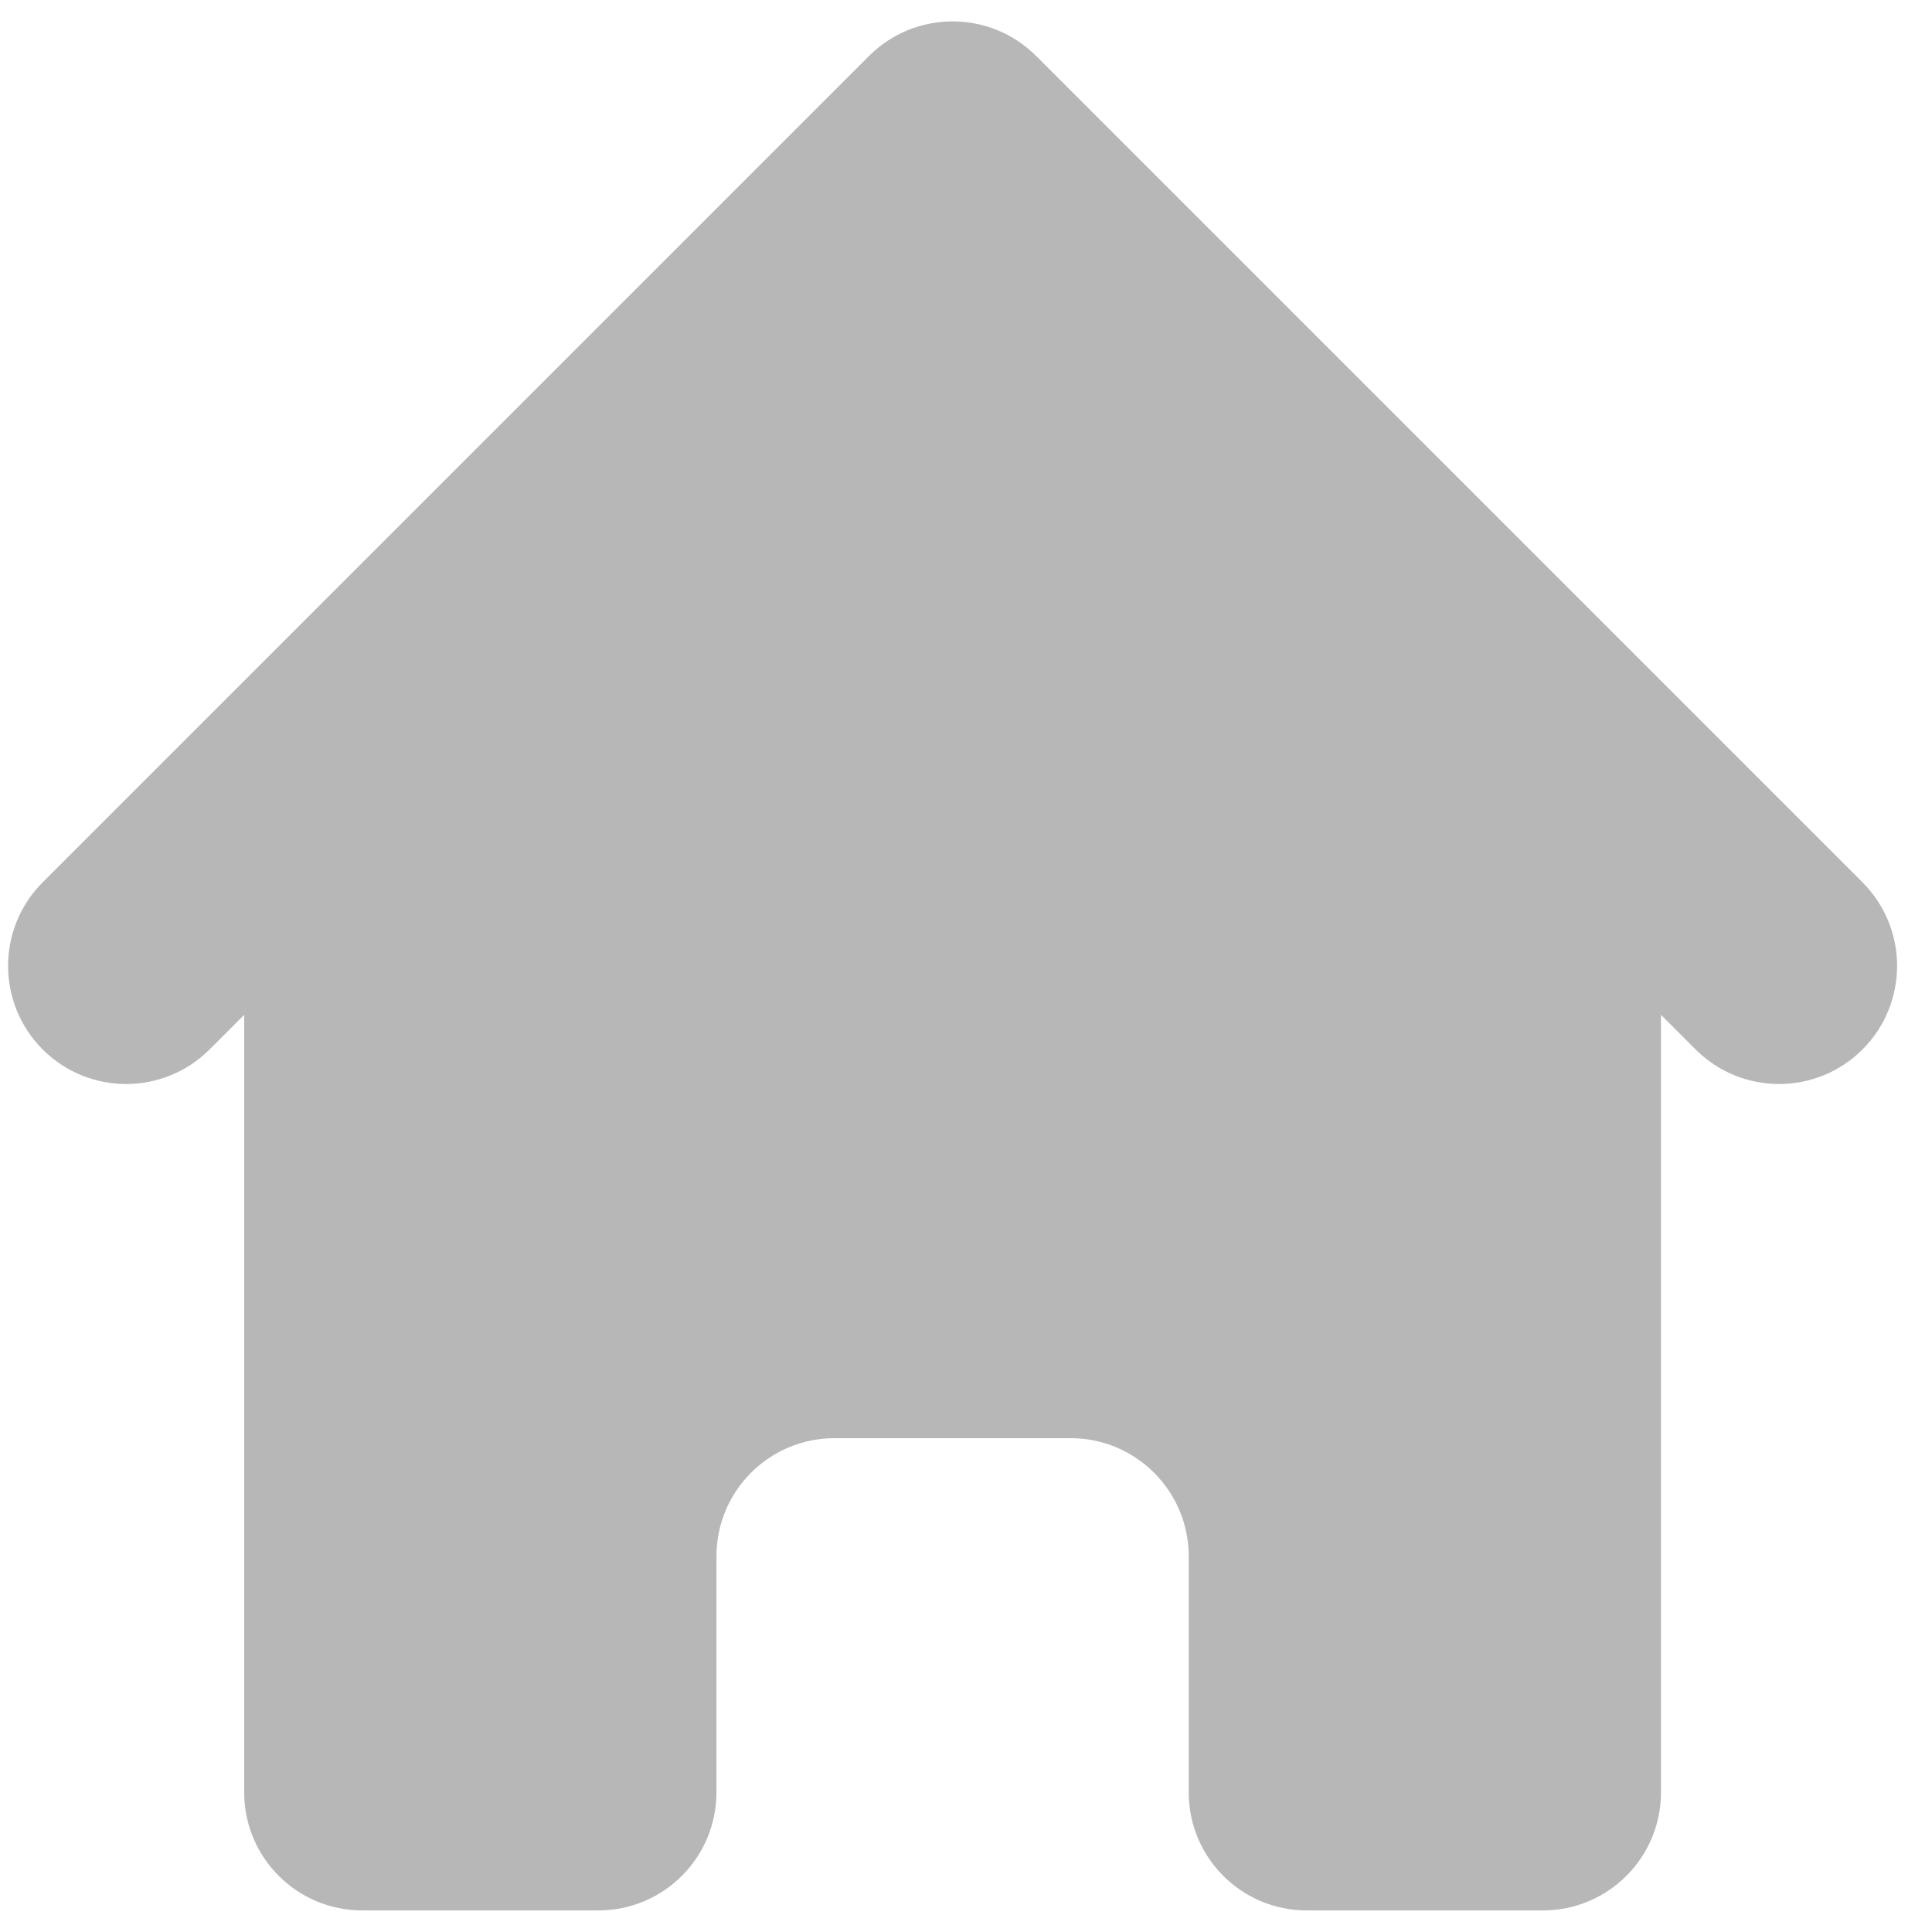
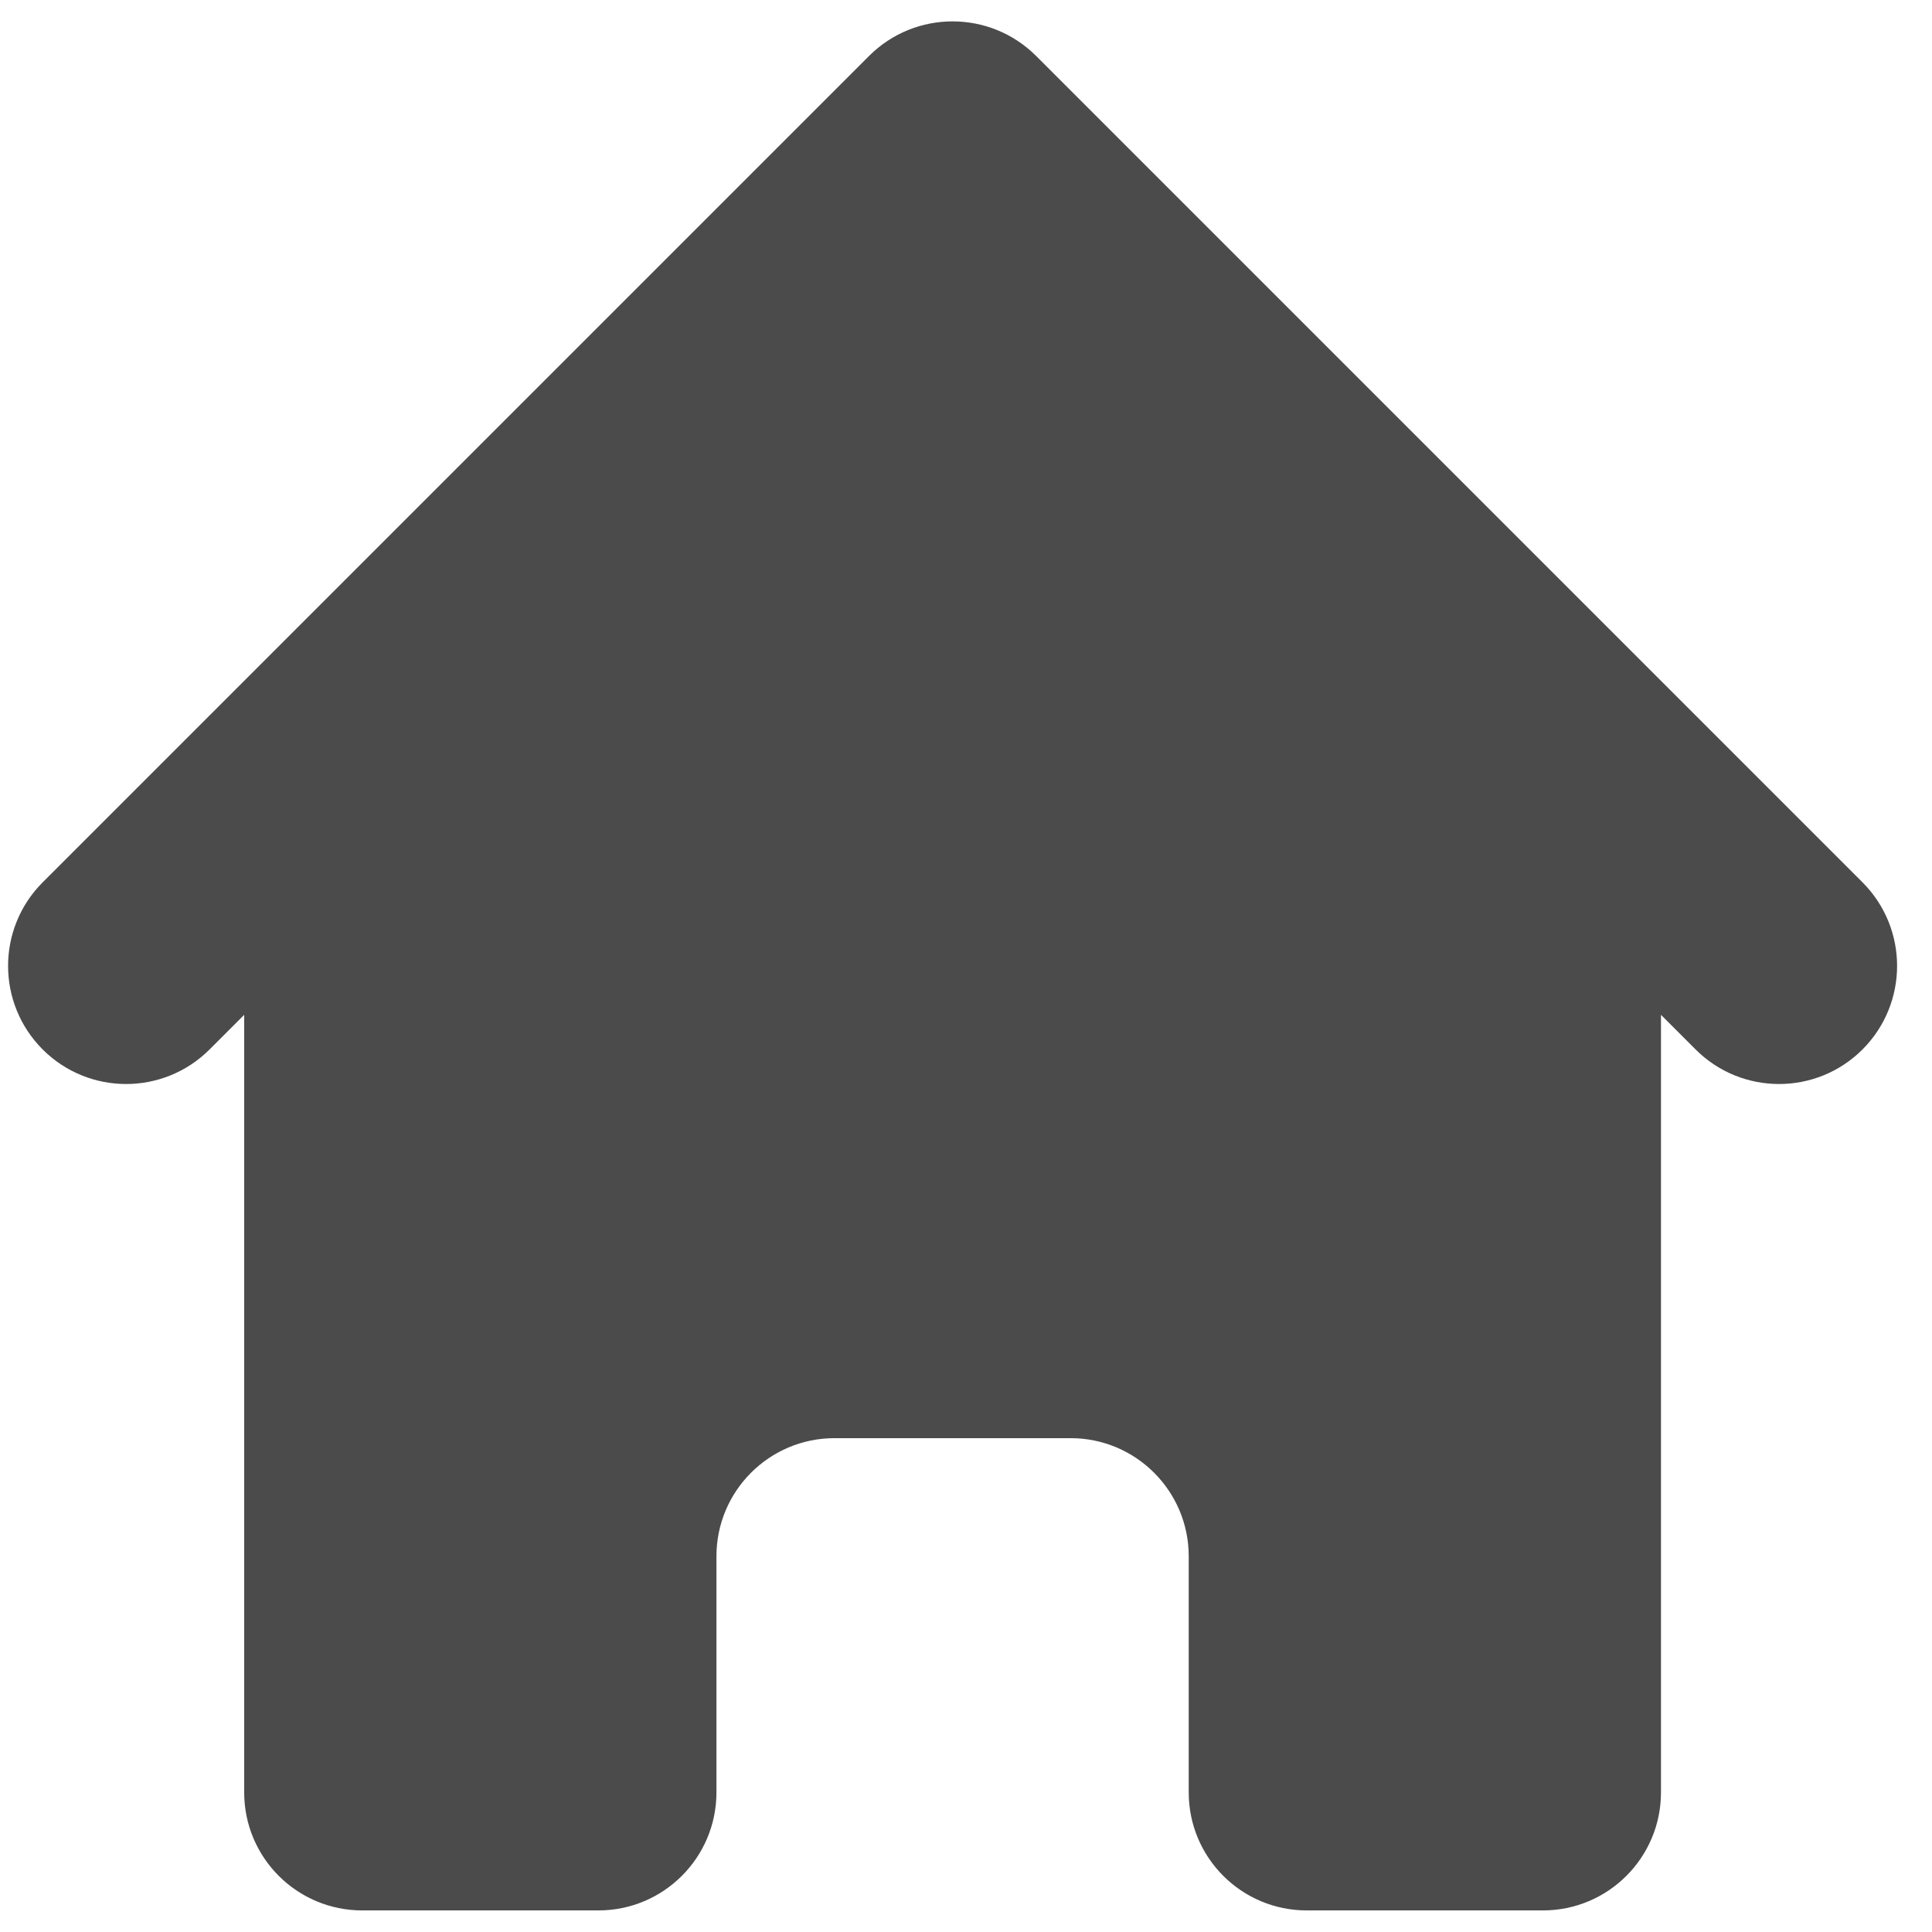
<svg xmlns="http://www.w3.org/2000/svg" width="18" height="18" viewBox="0 0 18 18" fill="none">
-   <path d="M9.653 0.521C9.223 0.092 8.527 0.092 8.097 0.521L0.397 8.221C-0.032 8.651 -0.032 9.347 0.397 9.777C0.827 10.207 1.523 10.207 1.953 9.777L2.275 9.455V16.699C2.275 17.307 2.767 17.799 3.375 17.799H5.575C6.182 17.799 6.675 17.307 6.675 16.699V14.499C6.675 13.892 7.167 13.399 7.775 13.399H9.975C10.582 13.399 11.075 13.892 11.075 14.499V16.699C11.075 17.307 11.567 17.799 12.175 17.799H14.375C14.982 17.799 15.475 17.307 15.475 16.699V9.455L15.797 9.777C16.227 10.207 16.923 10.207 17.353 9.777C17.782 9.347 17.782 8.651 17.353 8.221L9.653 0.521Z" fill="#4B4B4B" fill-opacity="0.4" />
+   <path d="M9.653 0.521C9.223 0.092 8.527 0.092 8.097 0.521L0.397 8.221C-0.032 8.651 -0.032 9.347 0.397 9.777C0.827 10.207 1.523 10.207 1.953 9.777L2.275 9.455V16.699C2.275 17.307 2.767 17.799 3.375 17.799H5.575C6.182 17.799 6.675 17.307 6.675 16.699V14.499C6.675 13.892 7.167 13.399 7.775 13.399H9.975C10.582 13.399 11.075 13.892 11.075 14.499V16.699C11.075 17.307 11.567 17.799 12.175 17.799H14.375C14.982 17.799 15.475 17.307 15.475 16.699V9.455L15.797 9.777C16.227 10.207 16.923 10.207 17.353 9.777C17.782 9.347 17.782 8.651 17.353 8.221L9.653 0.521Z" fill="#4B4B4B" />
</svg>
